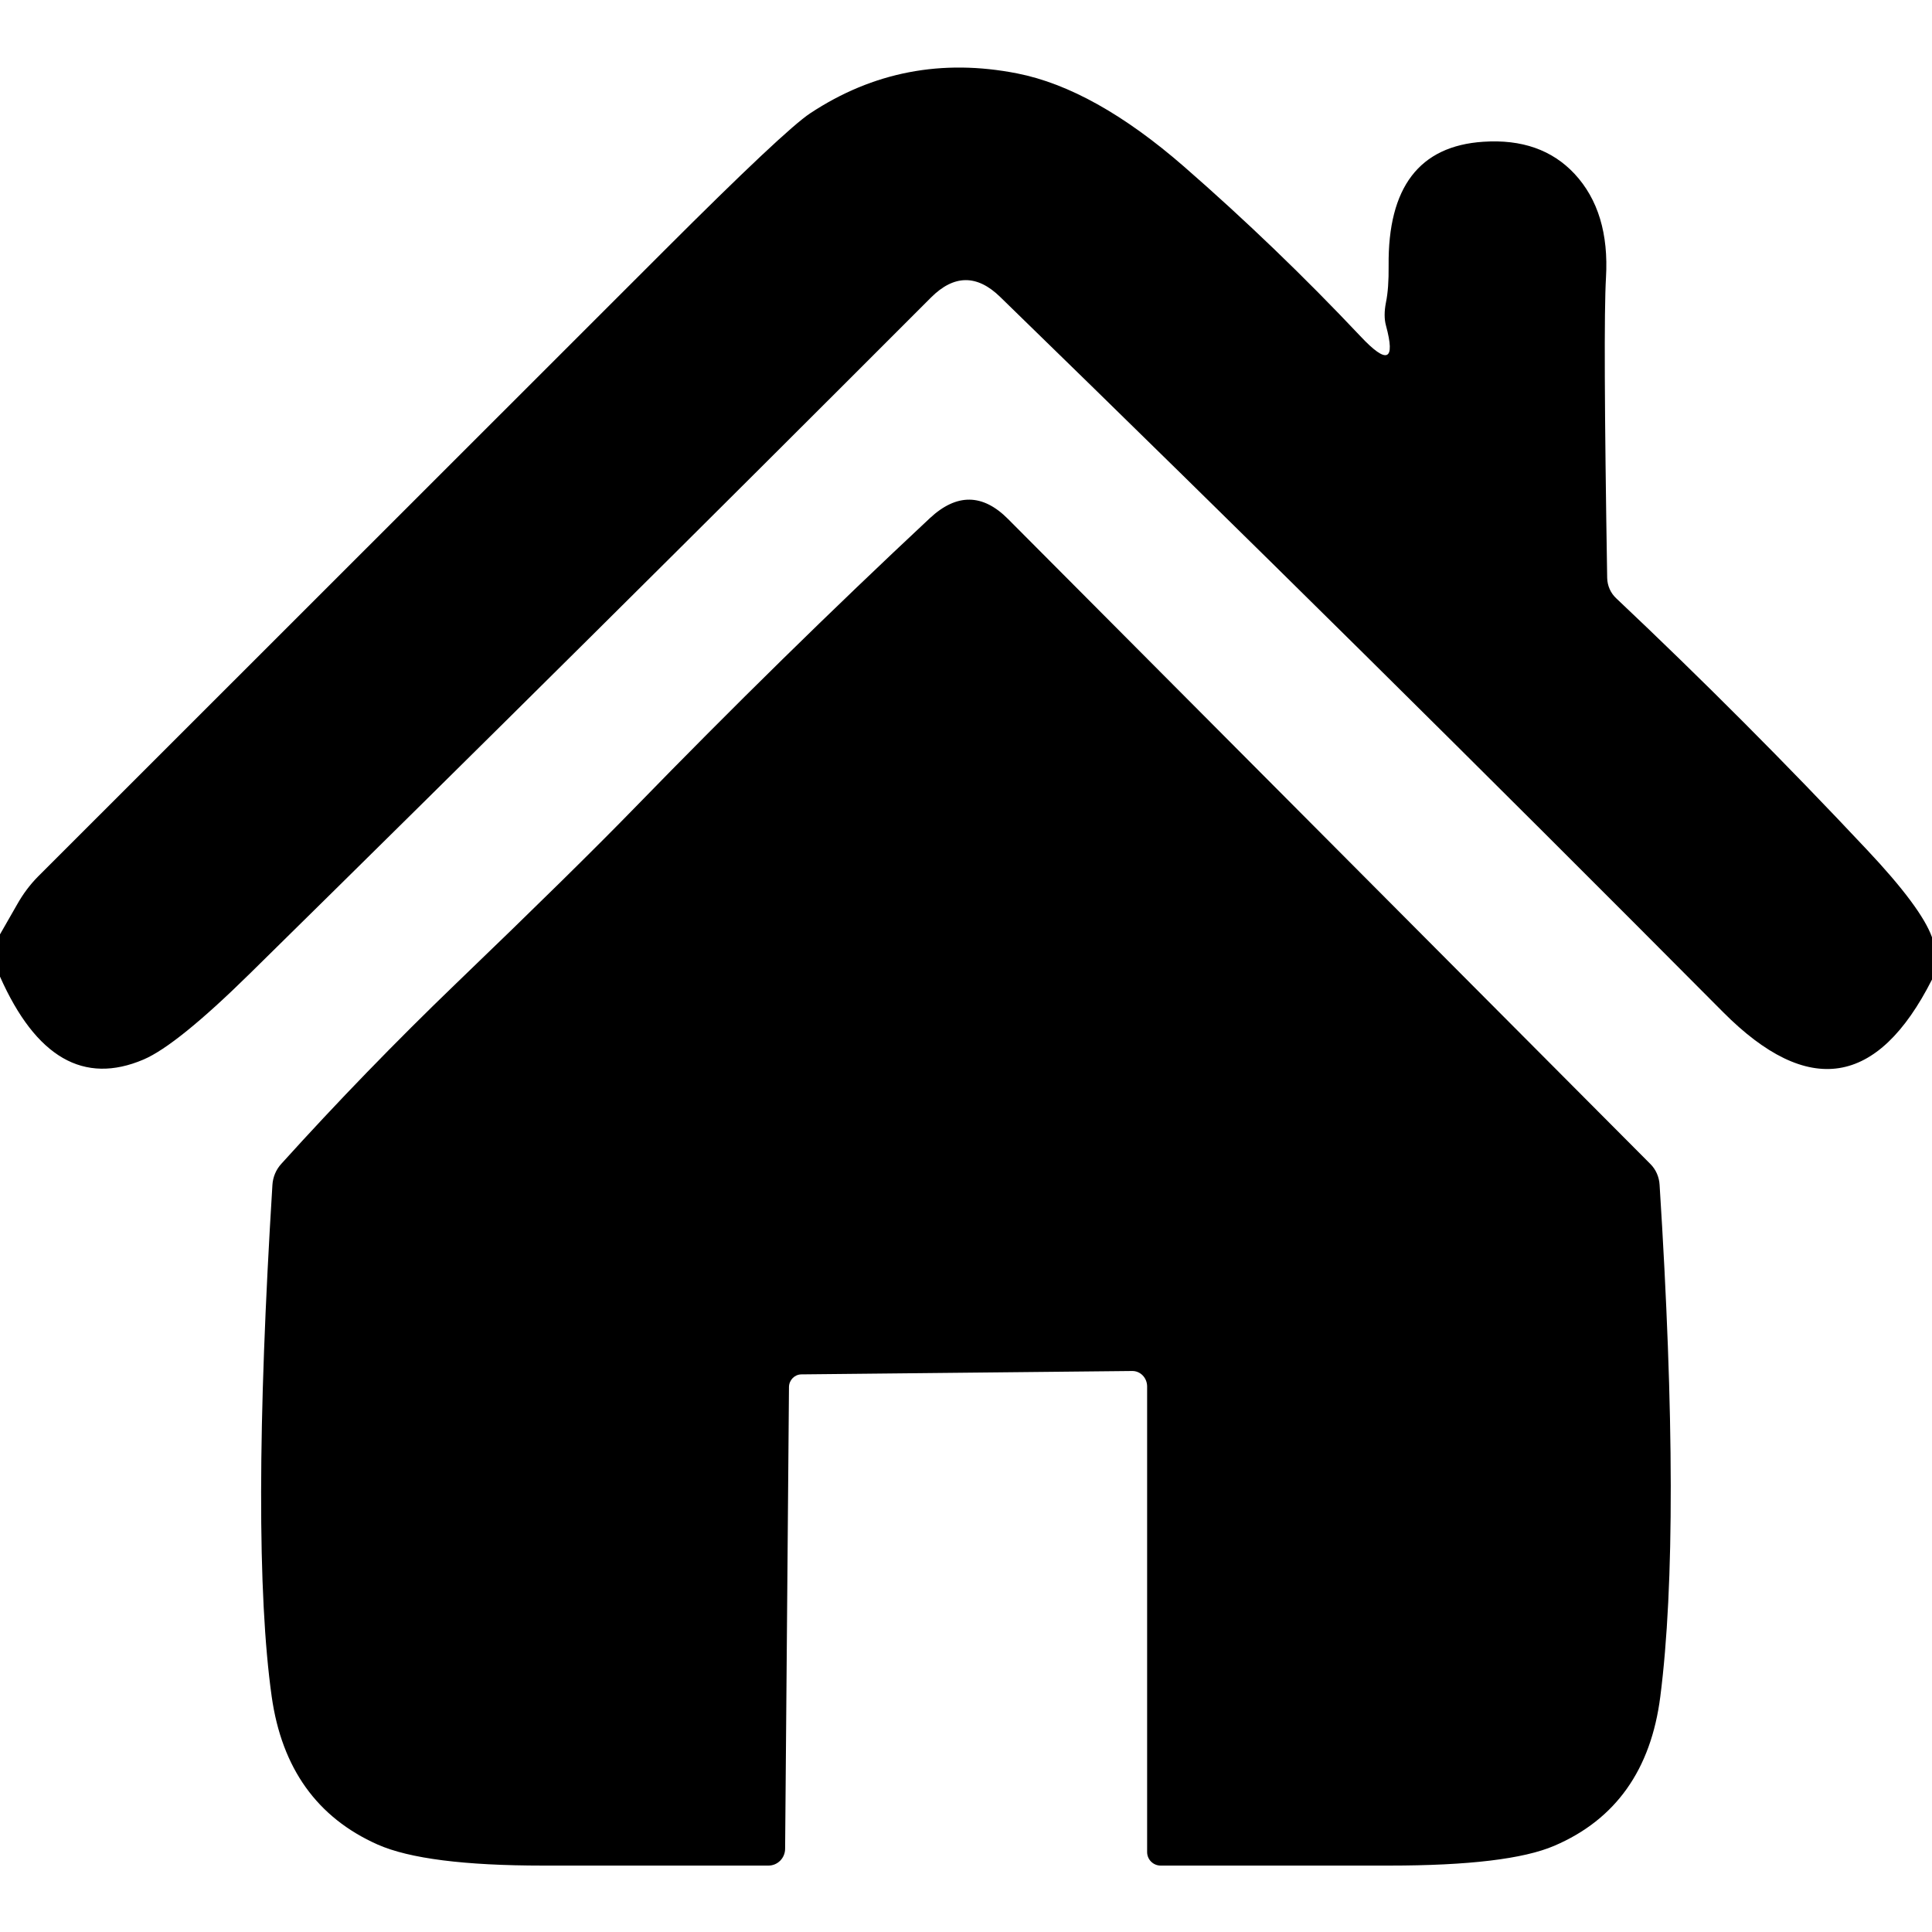
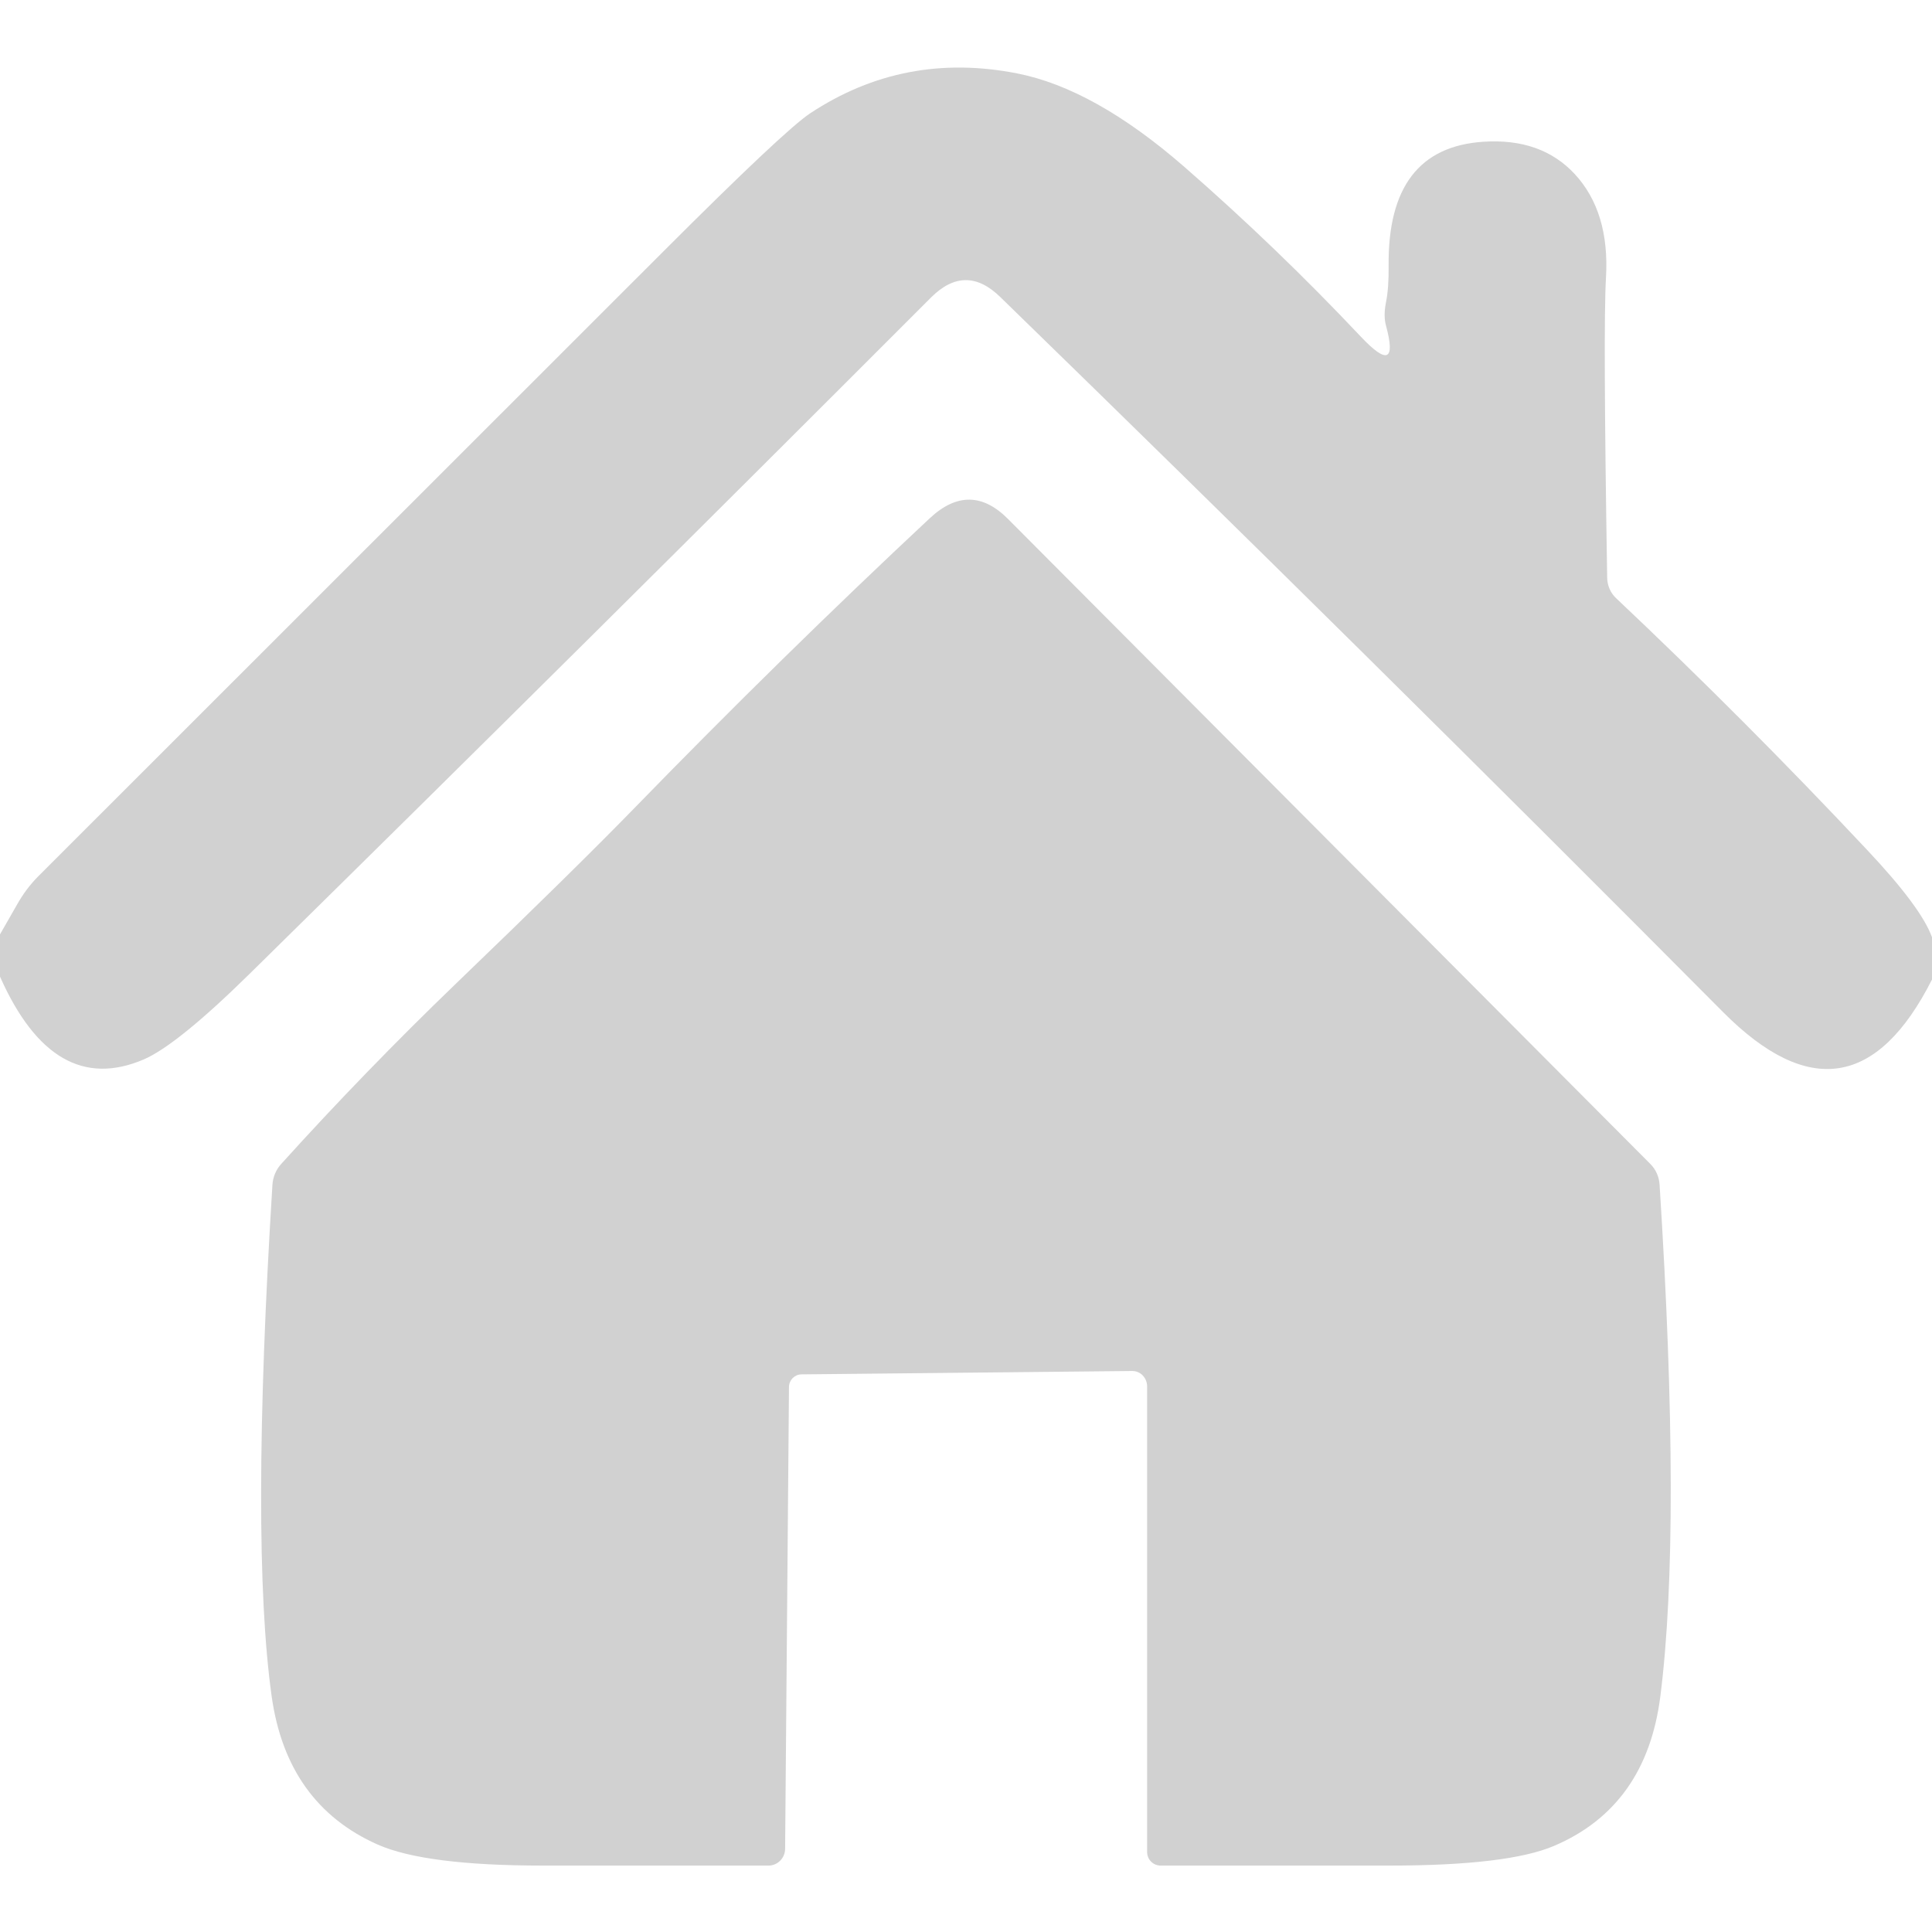
- <svg xmlns="http://www.w3.org/2000/svg" version="1.1" viewBox="0 0 80 80">
+ <svg xmlns="http://www.w3.org/2000/svg" version="1.1" viewBox="0 0 80 80" fill="#D1D1D1">
  <path d="M 80.00,38.81 Q 80.00,39.69 80.00,40.56 Q 76.63,47.22 71.35,41.91 Q 56.51,26.98 41.42,12.30 Q 39.98,10.89 38.55,12.32 Q 24.51,26.38 10.34,40.32 Q 7.34,43.27 5.95,43.87 Q 2.23,45.46 0.00,40.44 Q 0.00,39.56 0.00,38.69 Q 0.36,38.07 0.71,37.45 Q 1.07,36.81 1.56,36.31 Q 14.53,23.34 27.50,10.38 Q 32.49,5.39 33.55,4.69 Q 37.44,2.12 42.12,3.04 Q 45.32,3.67 49.03,6.90 Q 52.85,10.23 56.33,13.92 Q 57.99,15.69 57.39,13.48 Q 57.28,13.08 57.39,12.52 Q 57.51,11.94 57.50,11.00 Q 57.45,6.13 61.42,5.87 Q 63.81,5.71 65.20,7.20 Q 66.66,8.77 66.50,11.50 Q 66.38,13.52 66.55,23.93 A 1.20,1.17 -69.7 0 0 66.93,24.78 Q 72.28,29.83 77.31,35.19 Q 79.56,37.58 80.00,38.81 Z" />
  <path d="M 26.29,33.44 Q 32.40,27.16 38.51,21.45 Q 40.17,19.91 41.74,21.49 L 68.34,48.20 A 1.35,1.29 -70.2 0 1 68.72,49.06 Q 69.63,63.36 68.75,70.25 Q 68.17,74.80 64.36,76.43 Q 62.45,77.25 57.52,77.25 Q 52.84,77.25 48.06,77.25 A 0.56,0.56 -0.0 0 1 47.50,76.69 L 47.50,57.41 A 0.64,0.61 89.6 0 0 46.88,56.77 L 33.18,56.91 A 0.53,0.52 -90.0 0 0 32.67,57.43 L 32.51,76.55 A 0.70,0.69 -90.0 0 1 31.82,77.25 Q 27.01,77.25 22.49,77.25 Q 17.61,77.25 15.64,76.38 Q 11.88,74.71 11.25,70.25 Q 10.36,63.90 11.28,49.07 A 1.44,1.40 68.6 0 1 11.65,48.19 Q 15.14,44.33 18.89,40.72 Q 23.82,35.98 26.29,33.44 Z" />
</svg>
